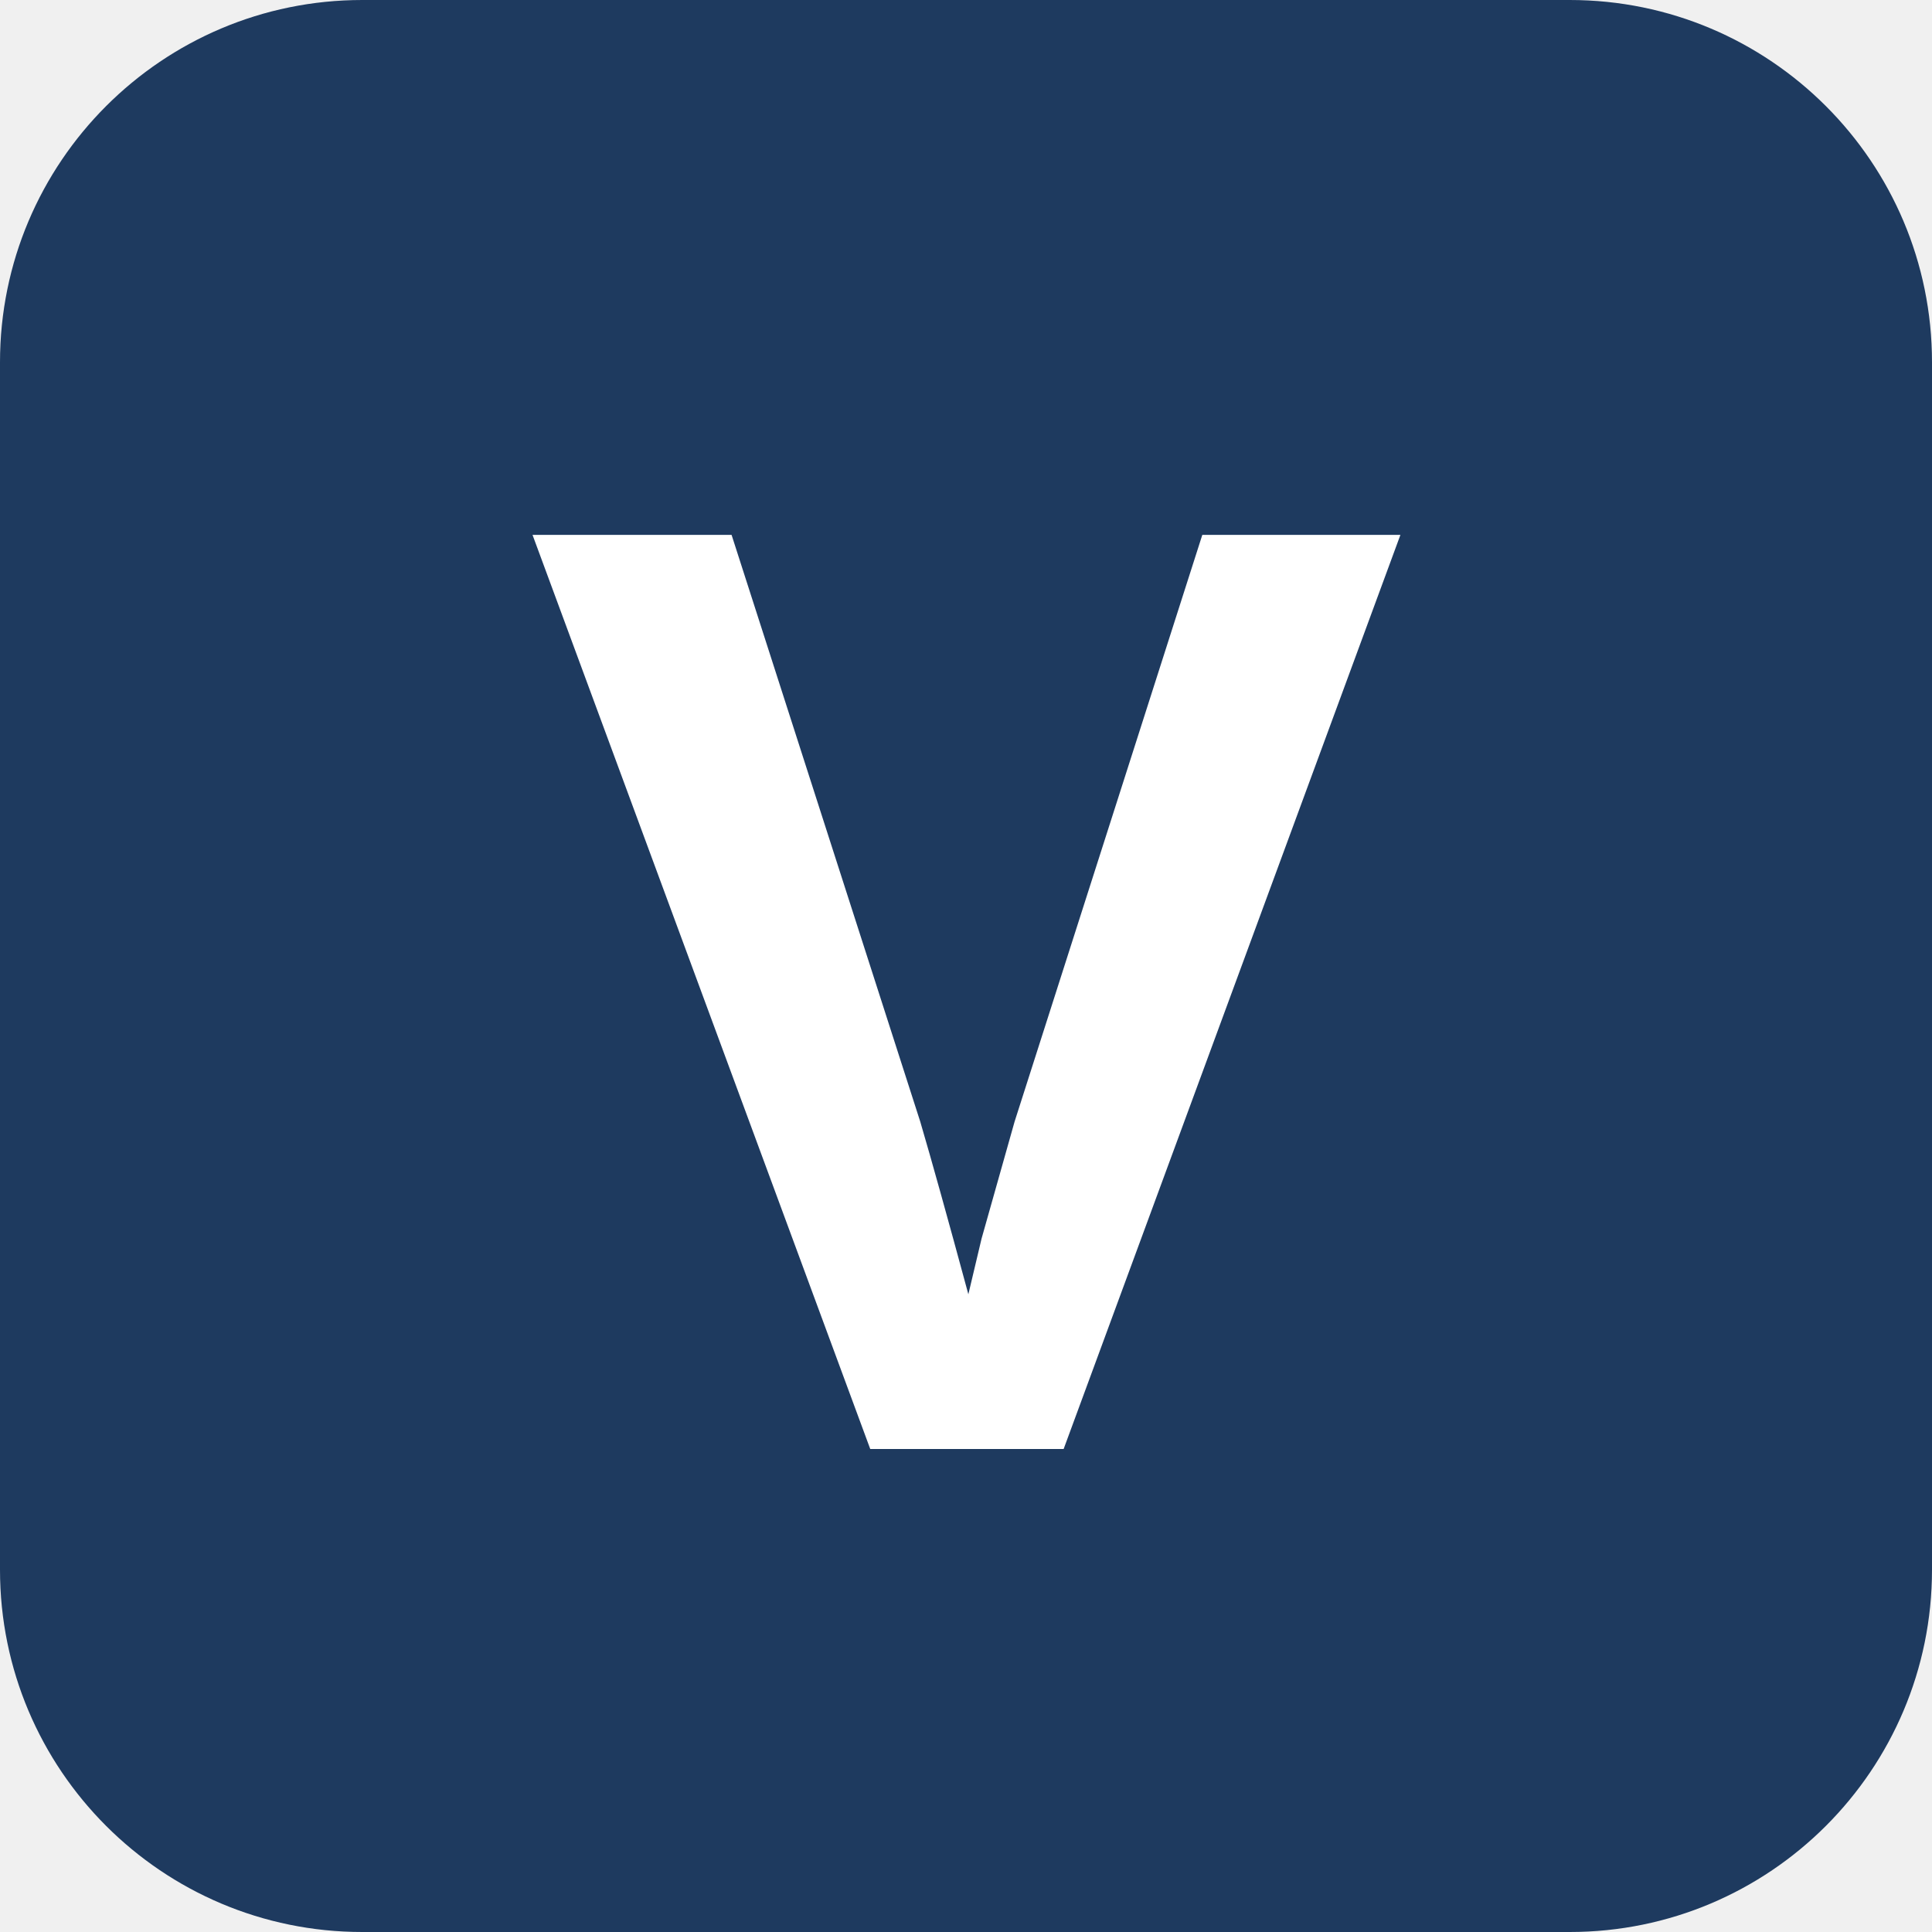
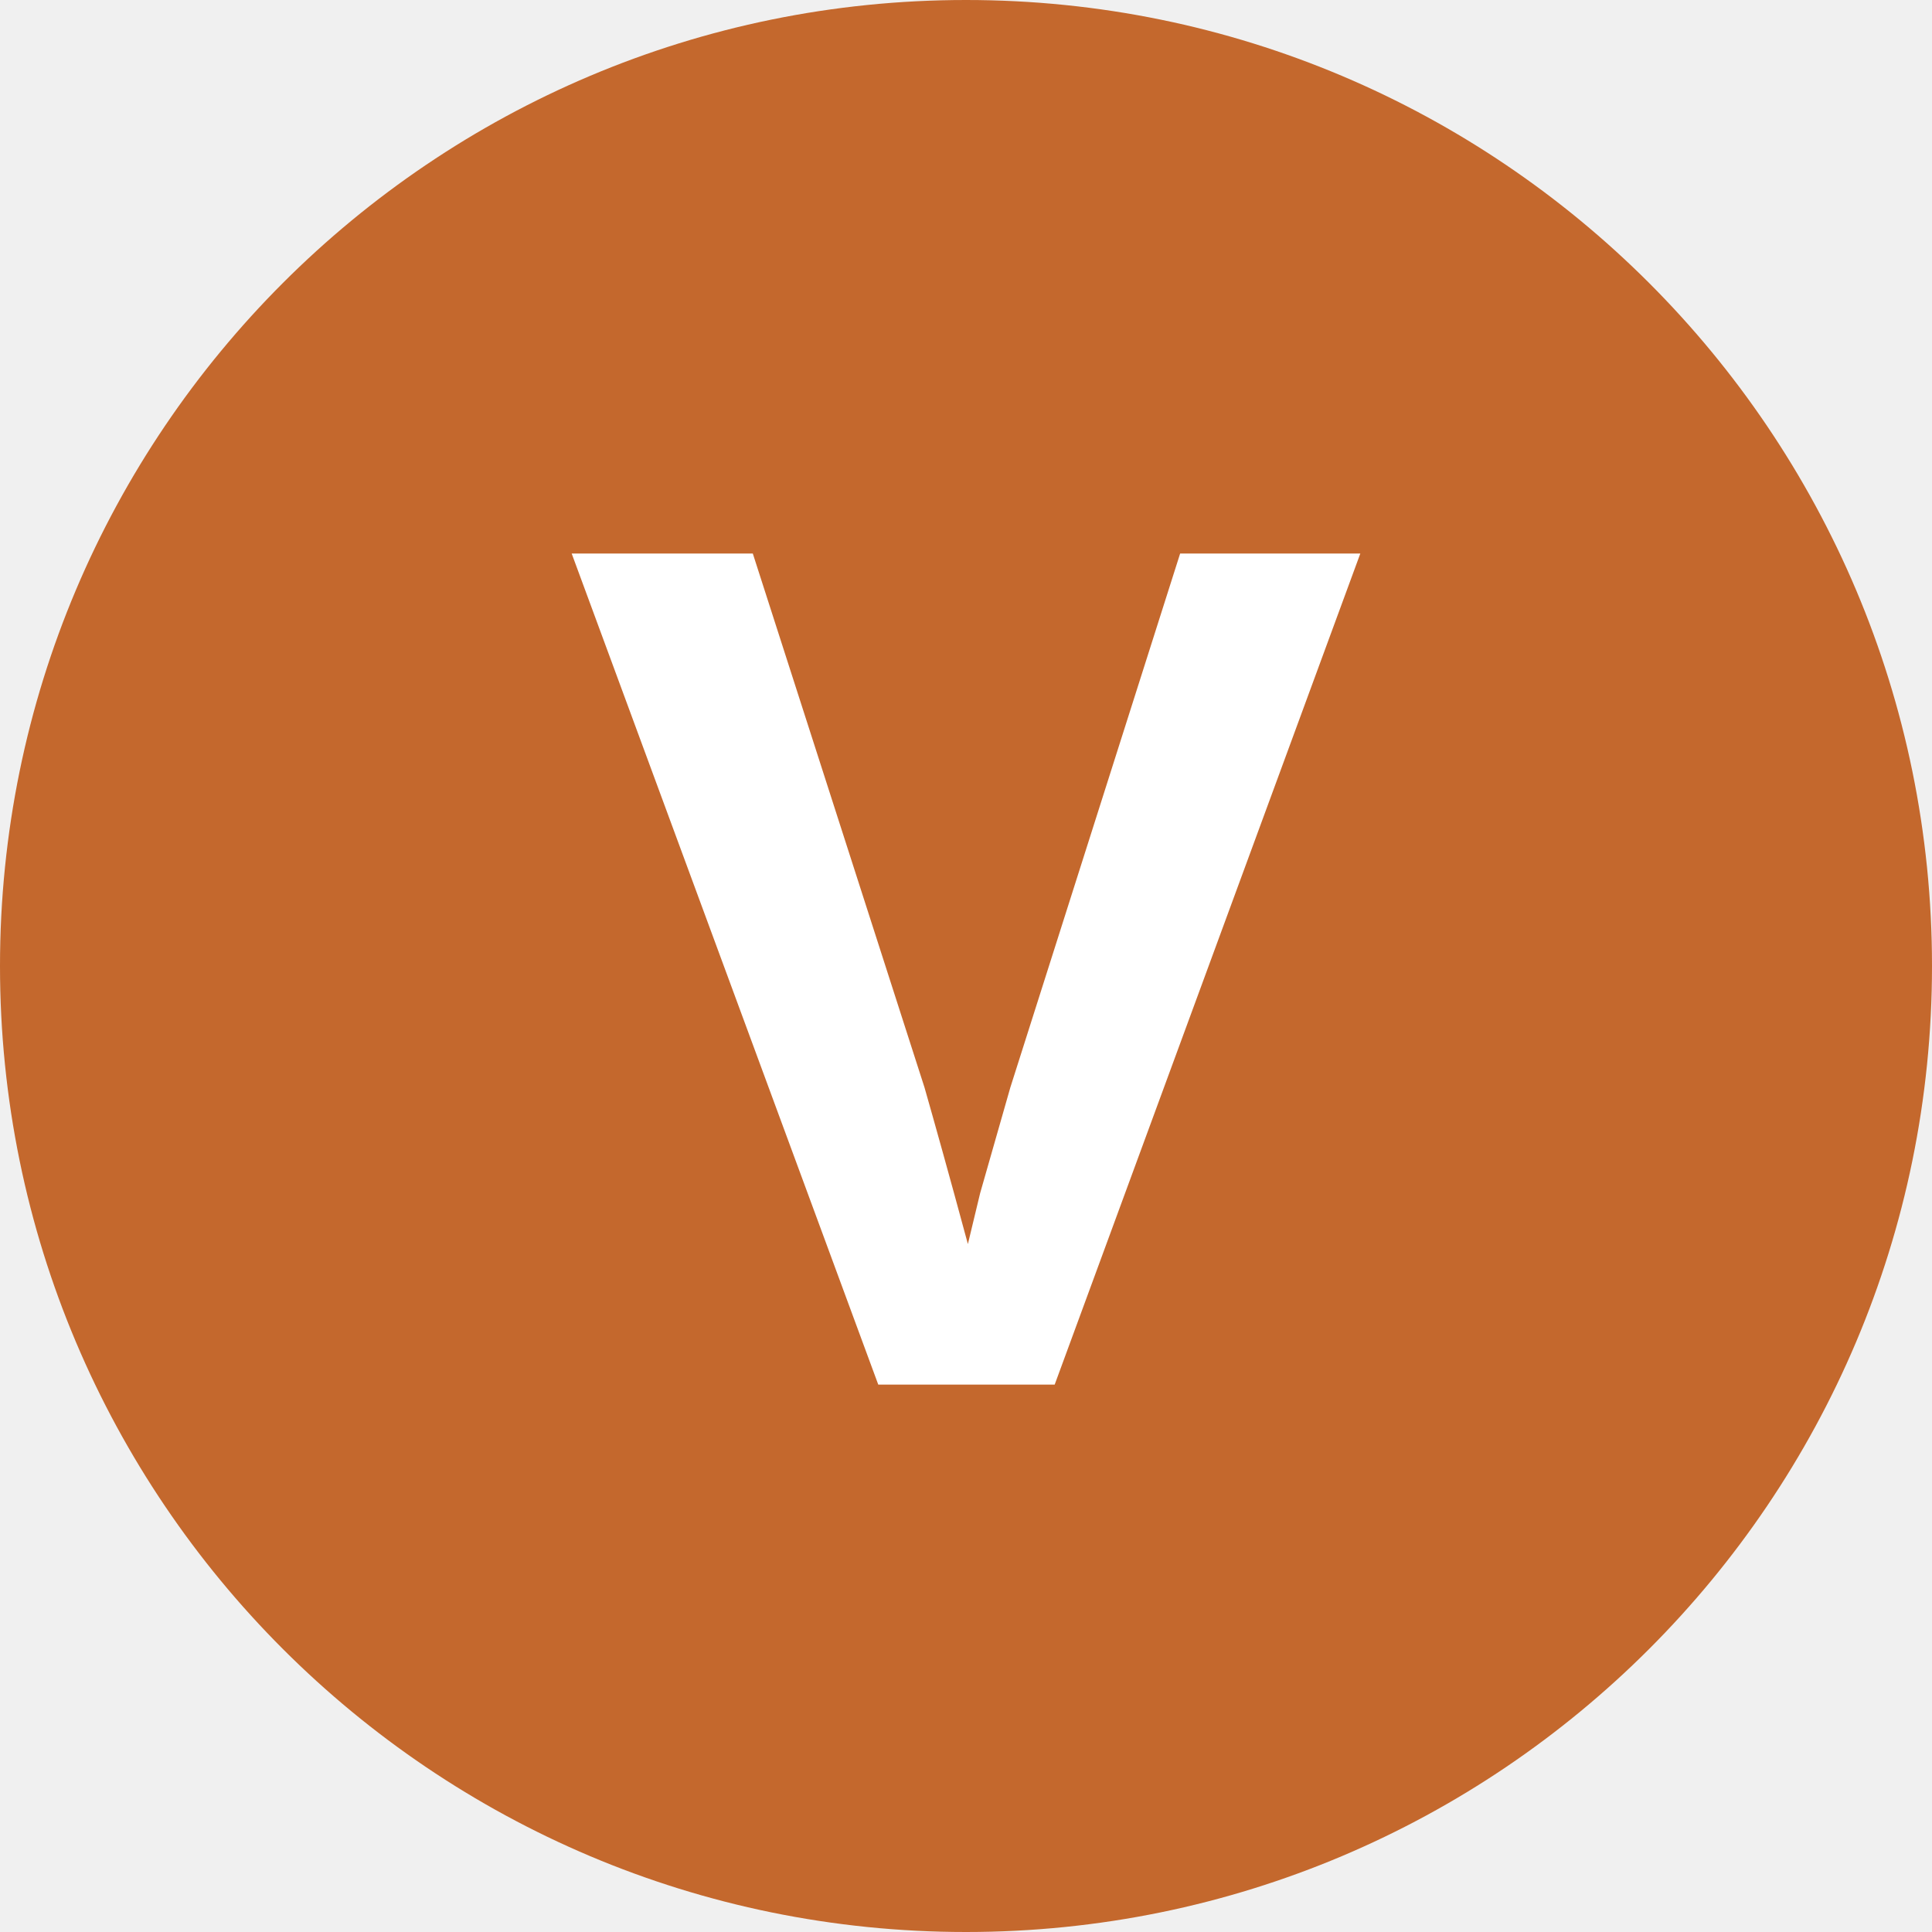
<svg xmlns="http://www.w3.org/2000/svg" viewBox="0 0 32 32">
-   <rect width="32" height="32" rx="6" fill="#1e3a5f" />
-   <text x="16" y="24" font-family="Arial,sans-serif" font-size="22" font-weight="bold" fill="white" text-anchor="middle">V</text>
+   <circle cx="16" cy="16" r="16" fill="#c4682d" />
+   <text x="16" y="16" fill="#ffffff" font-family="Arial,Helvetica,sans-serif" font-size="20" font-weight="700" text-anchor="middle" dominant-baseline="central">V</text>
</svg>
